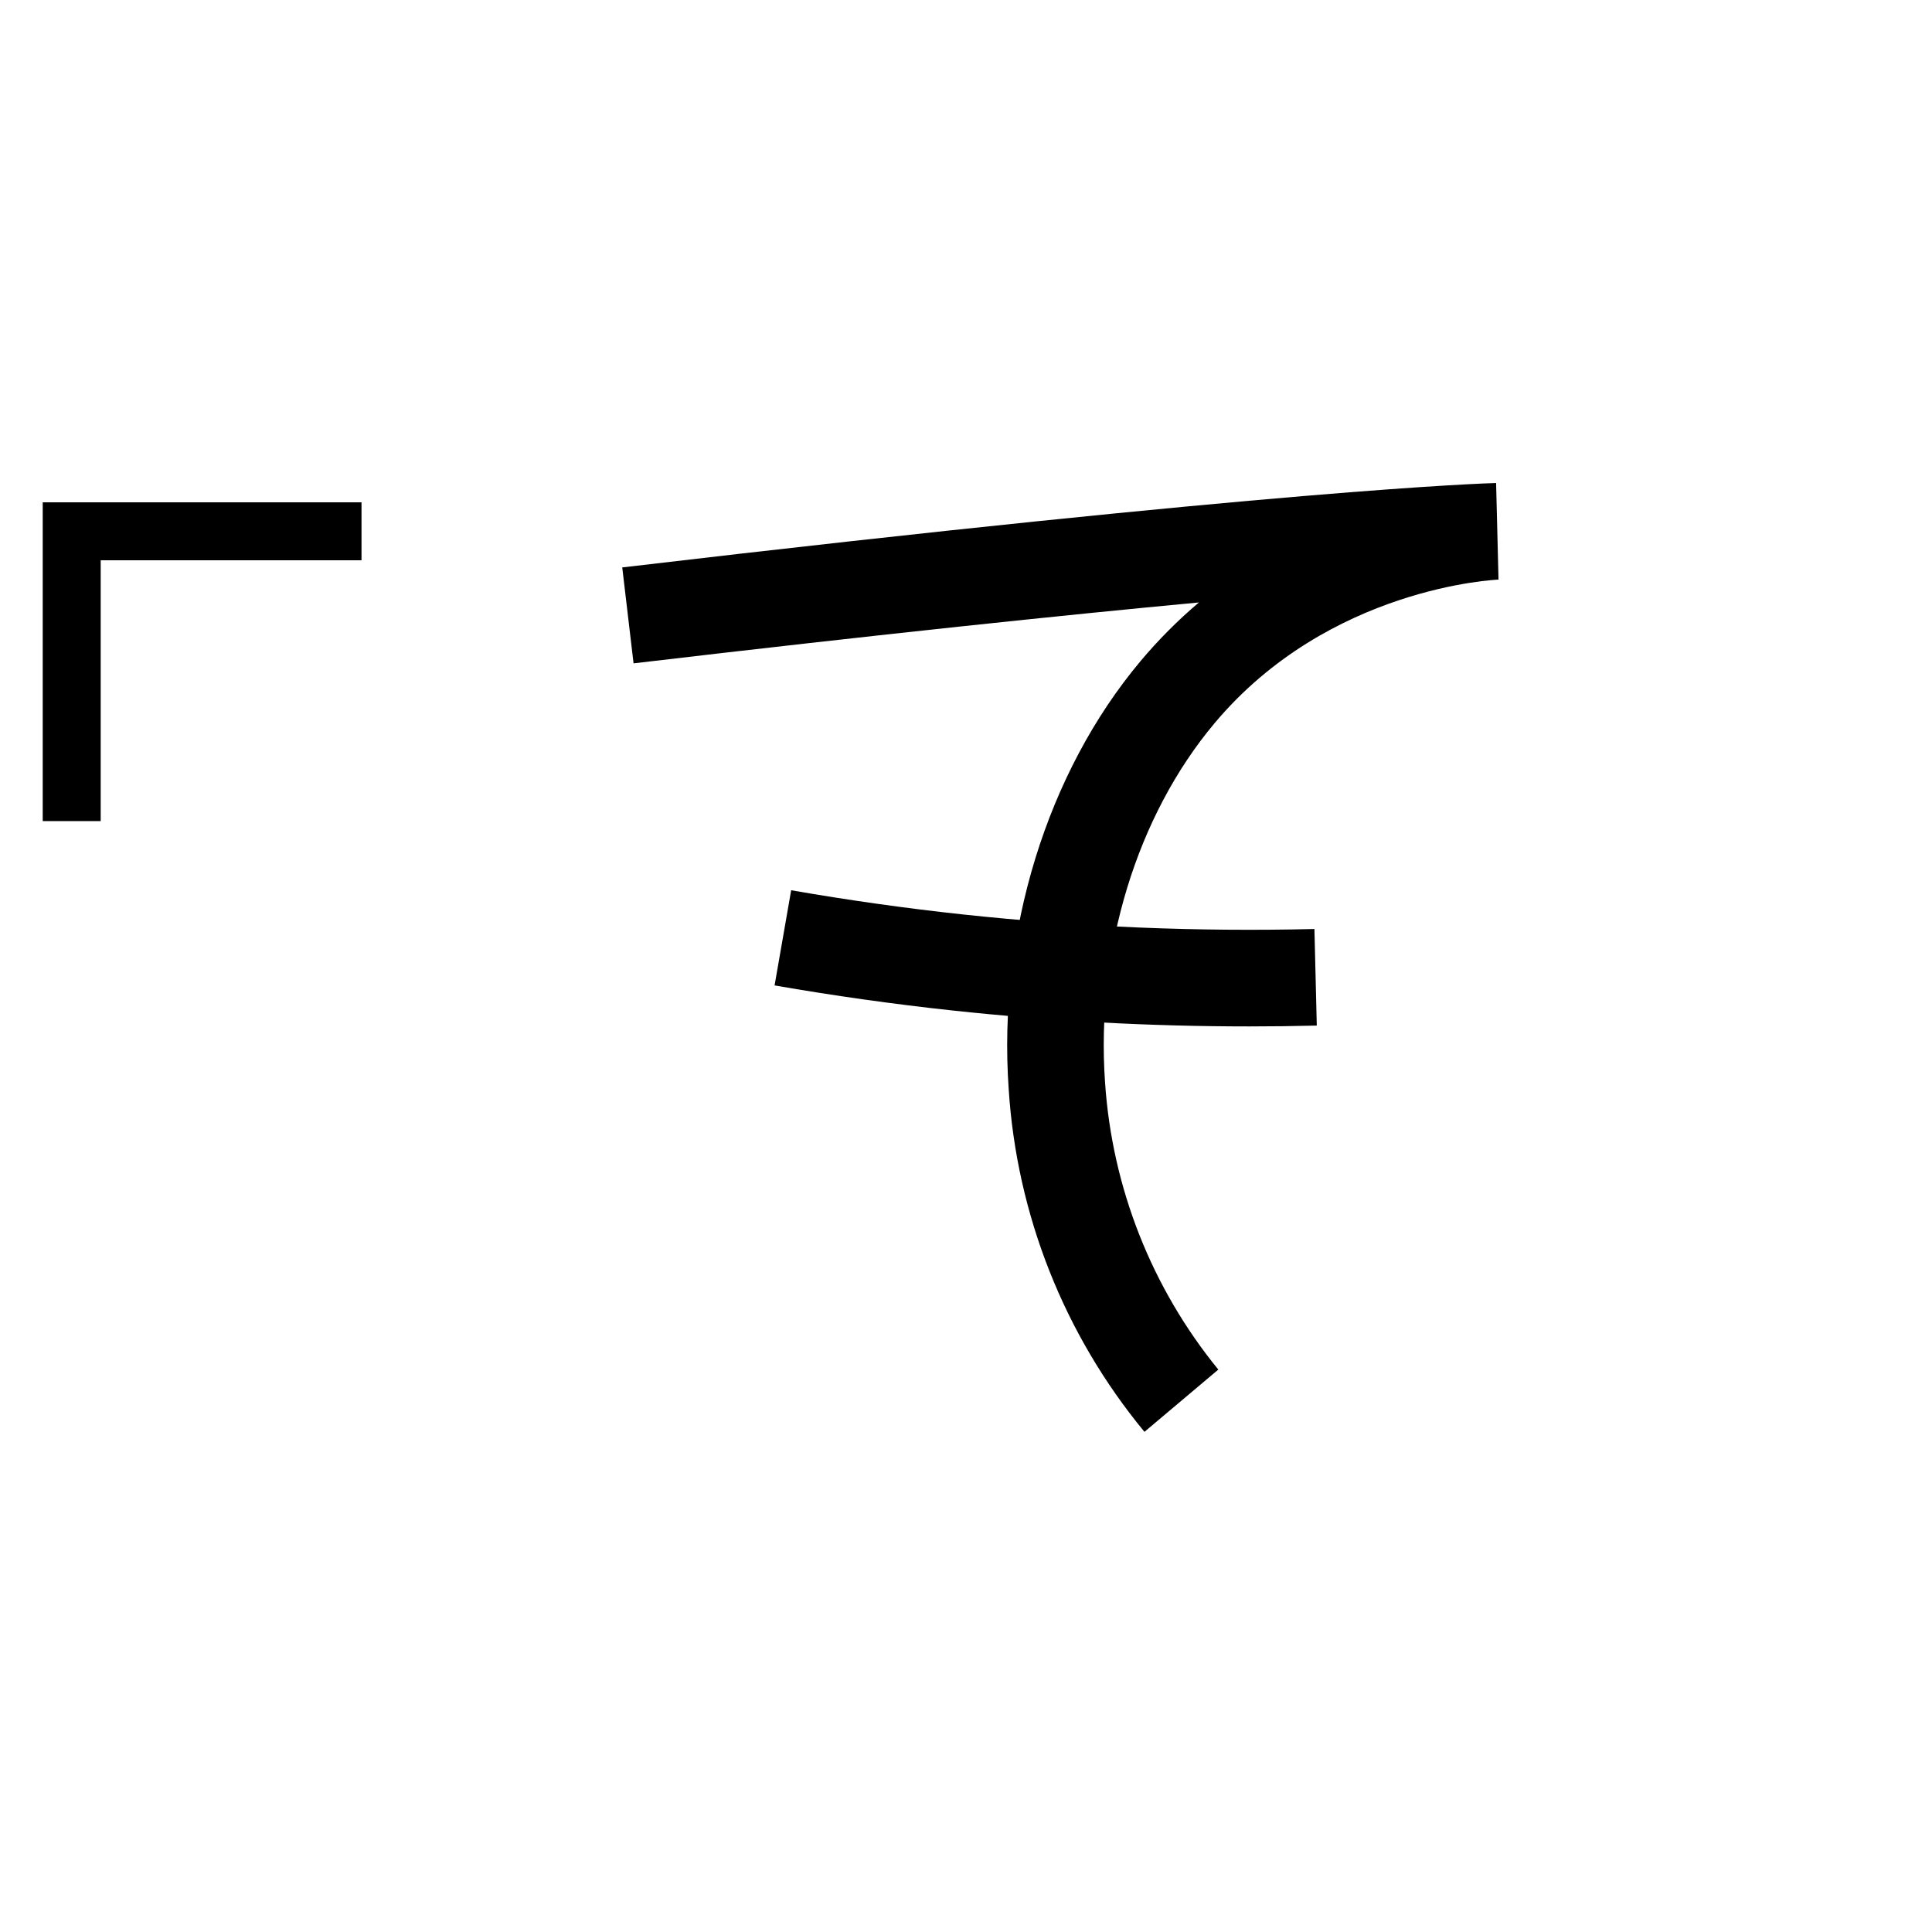
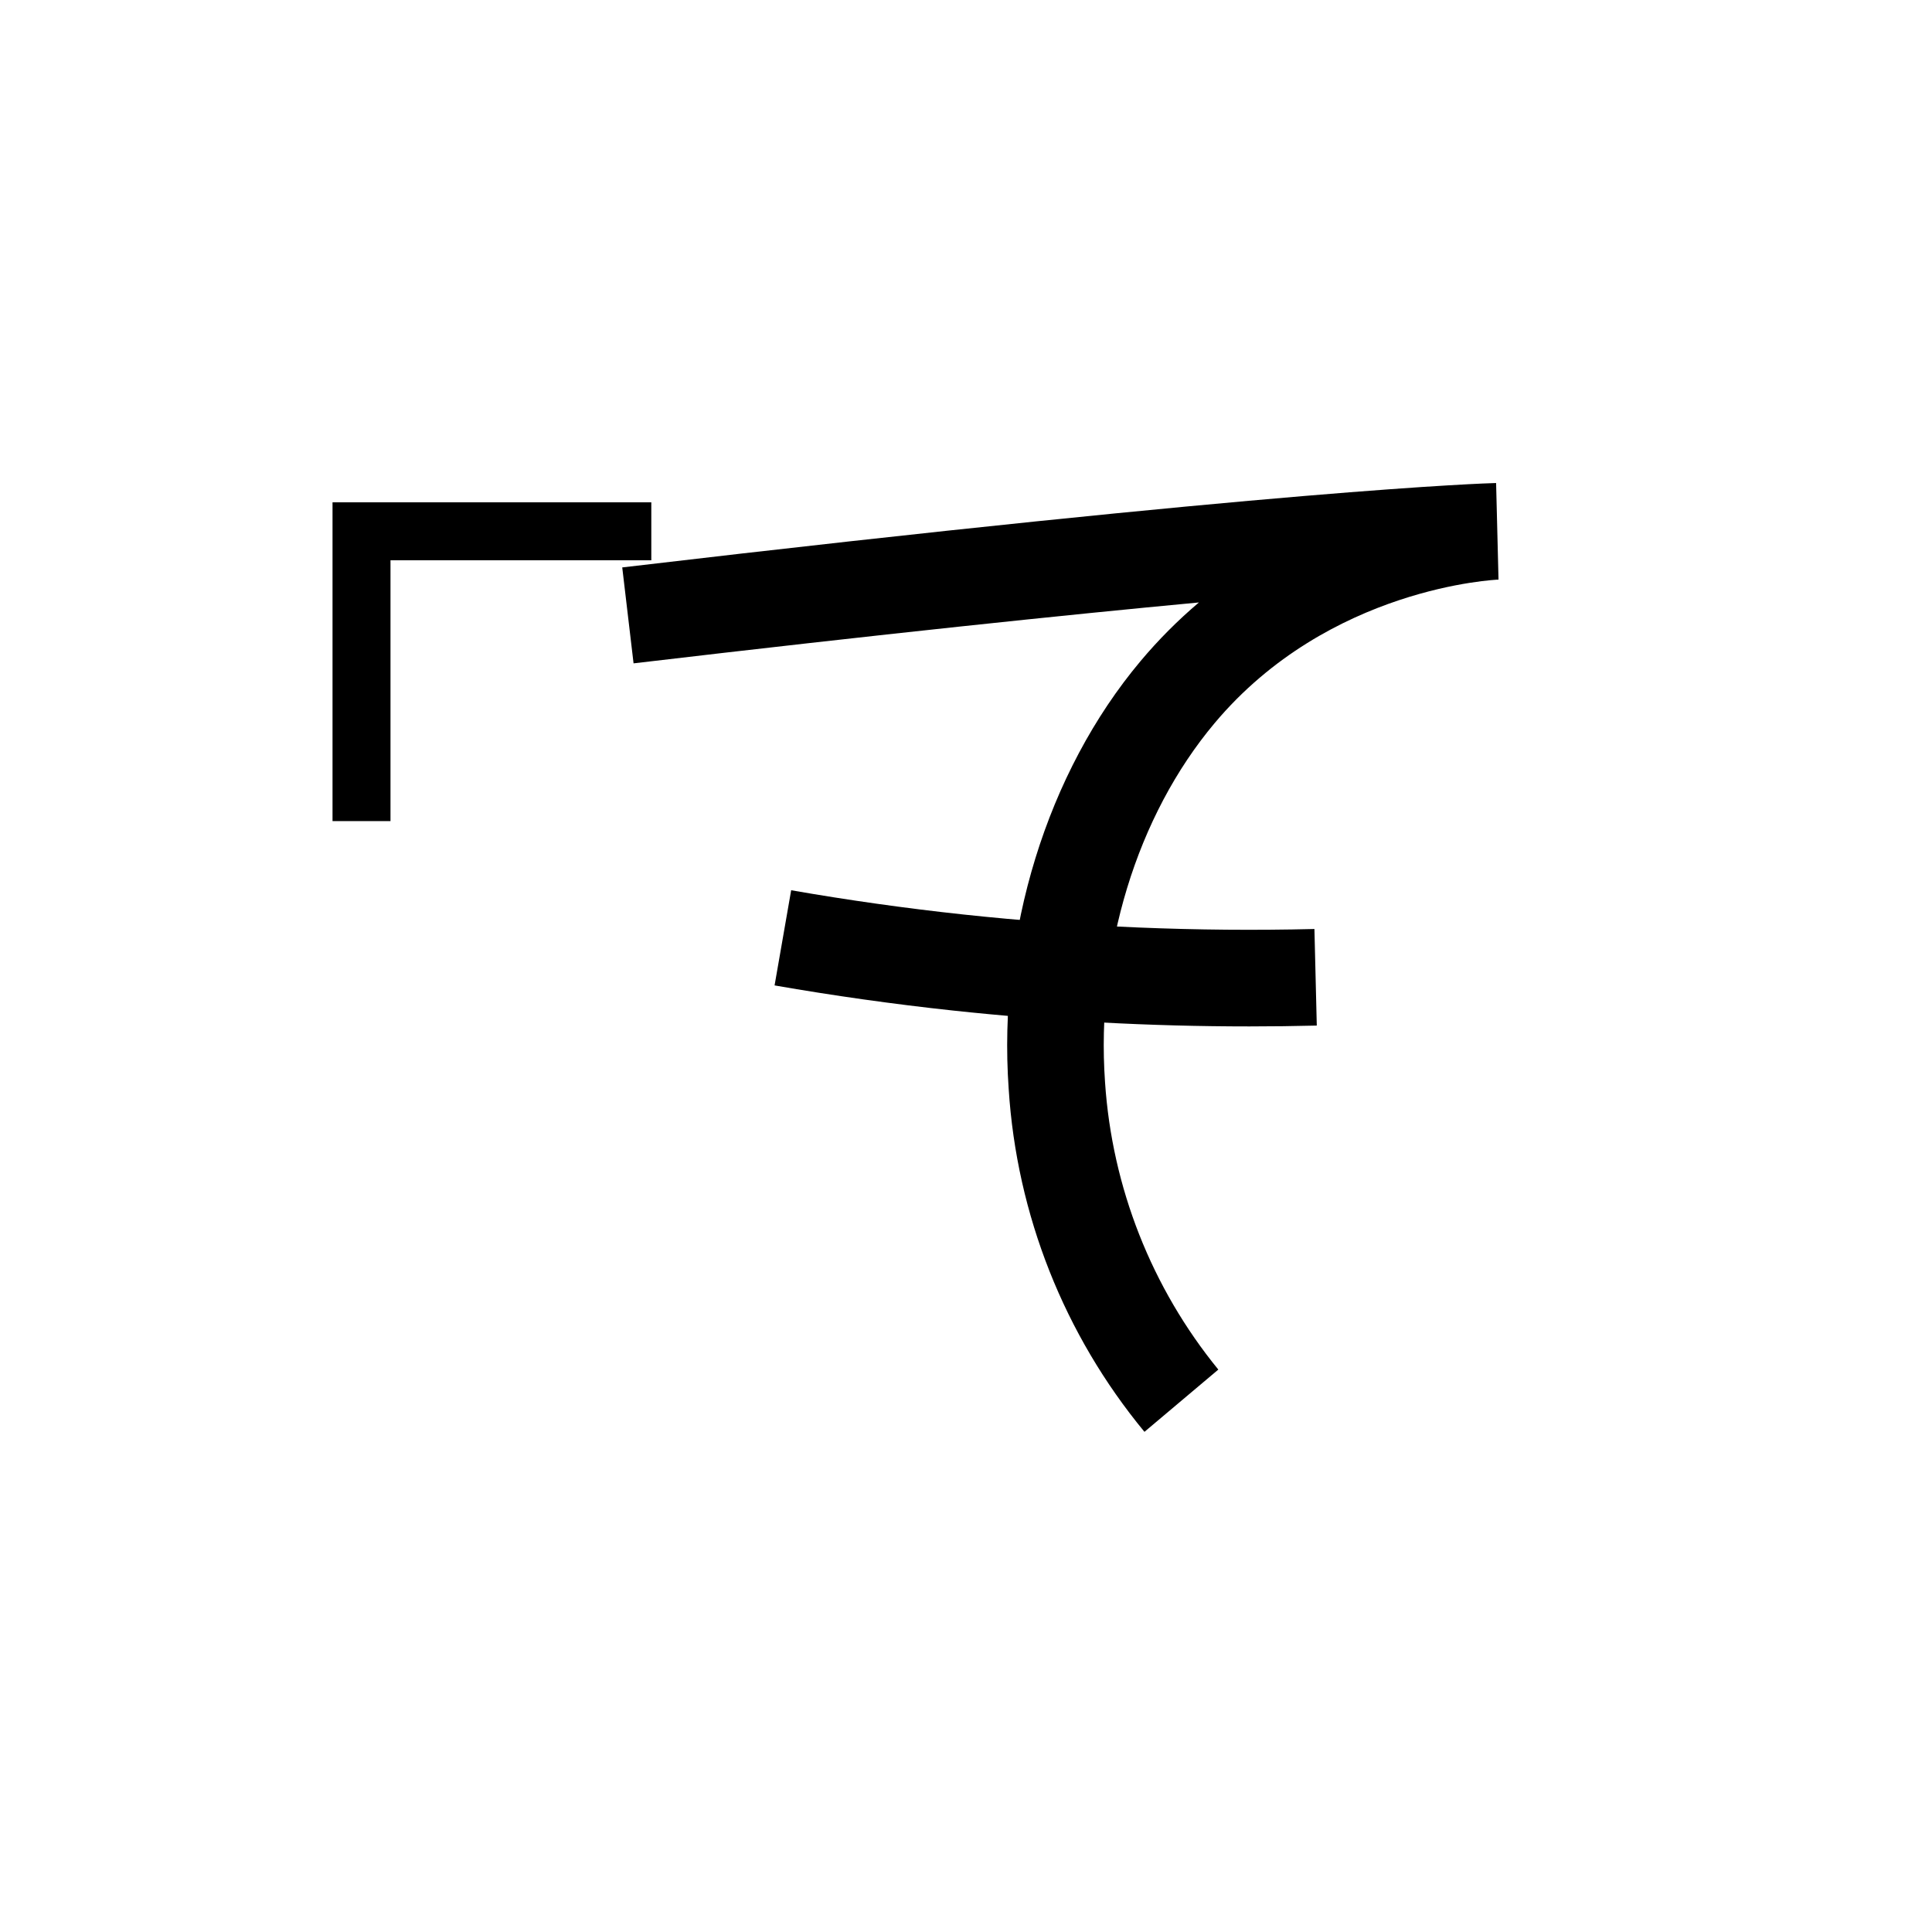
<svg xmlns="http://www.w3.org/2000/svg" viewBox="0 0 200 200" id="da'" data-name="da'">
  <path d="M118.474,148.223A61.894,61.894,0,0,1,104.419,112.733c-1.139-16.196,3.967-32.758,13.655-44.302a50.351,50.351,0,0,1,6.038-6.065c-13.734,1.287-32.776,3.267-58.526,6.304l-1.172-9.931c68.436-8.072,89.326-8.707,90.441-8.736a.1.1,0,0,1,.021-0l.25,9.997c-.156.005-17.53.729-29.392,14.861-8.062,9.605-12.301,23.501-11.341,37.172a52.564,52.564,0,0,0,11.727,29.745Z" />
  <path d="M129.34,106.254a287.222,287.222,0,0,1-30.705-1.645c-6.149-.662-12.357-1.537-18.451-2.599l1.717-9.852c5.88,1.025,11.871,1.869,17.805,2.508a277.253,277.253,0,0,0,36.363,1.504l.244,9.997Q132.833,106.254,129.34,106.254Z" />
-   <polygon points="10.423 85 4.423 85 4.423 52 37.423 52 37.423 58 10.423 58 10.423 85" />
+   <polygon points="40.423 85 34.423 85 34.423 52 67.423 52 67.423 58 40.423 58 40.423 85" />
</svg>
